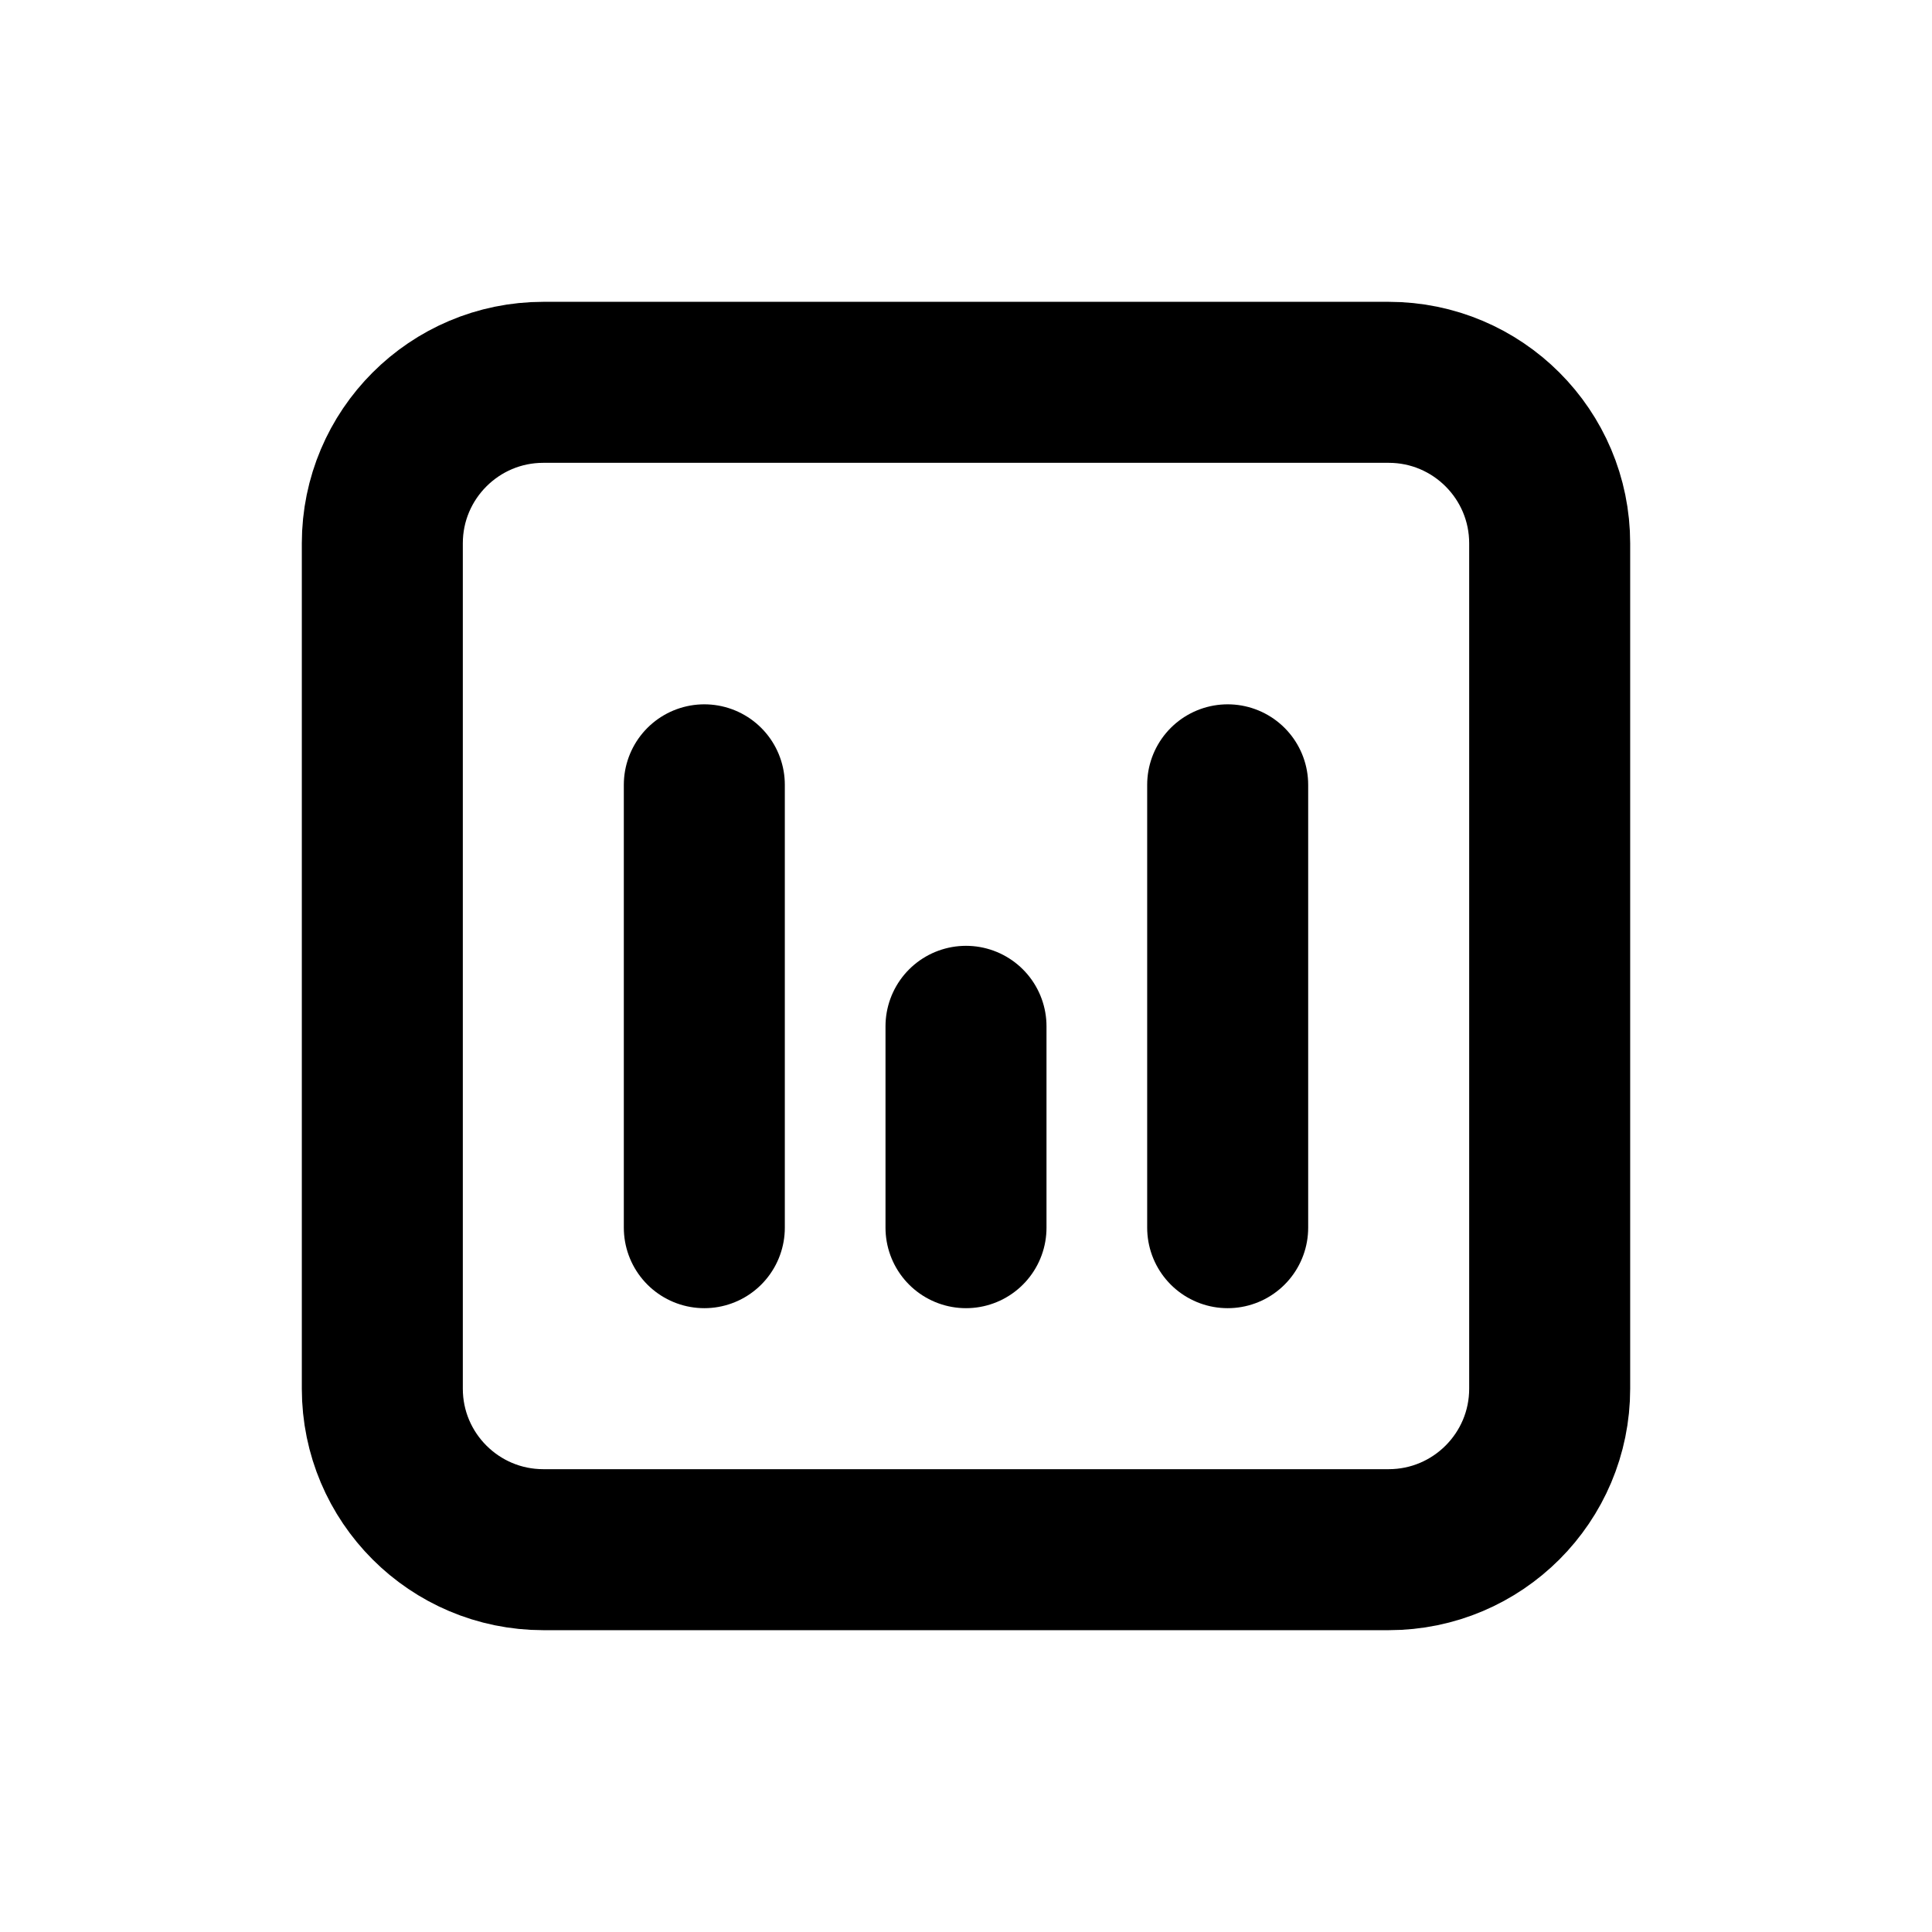
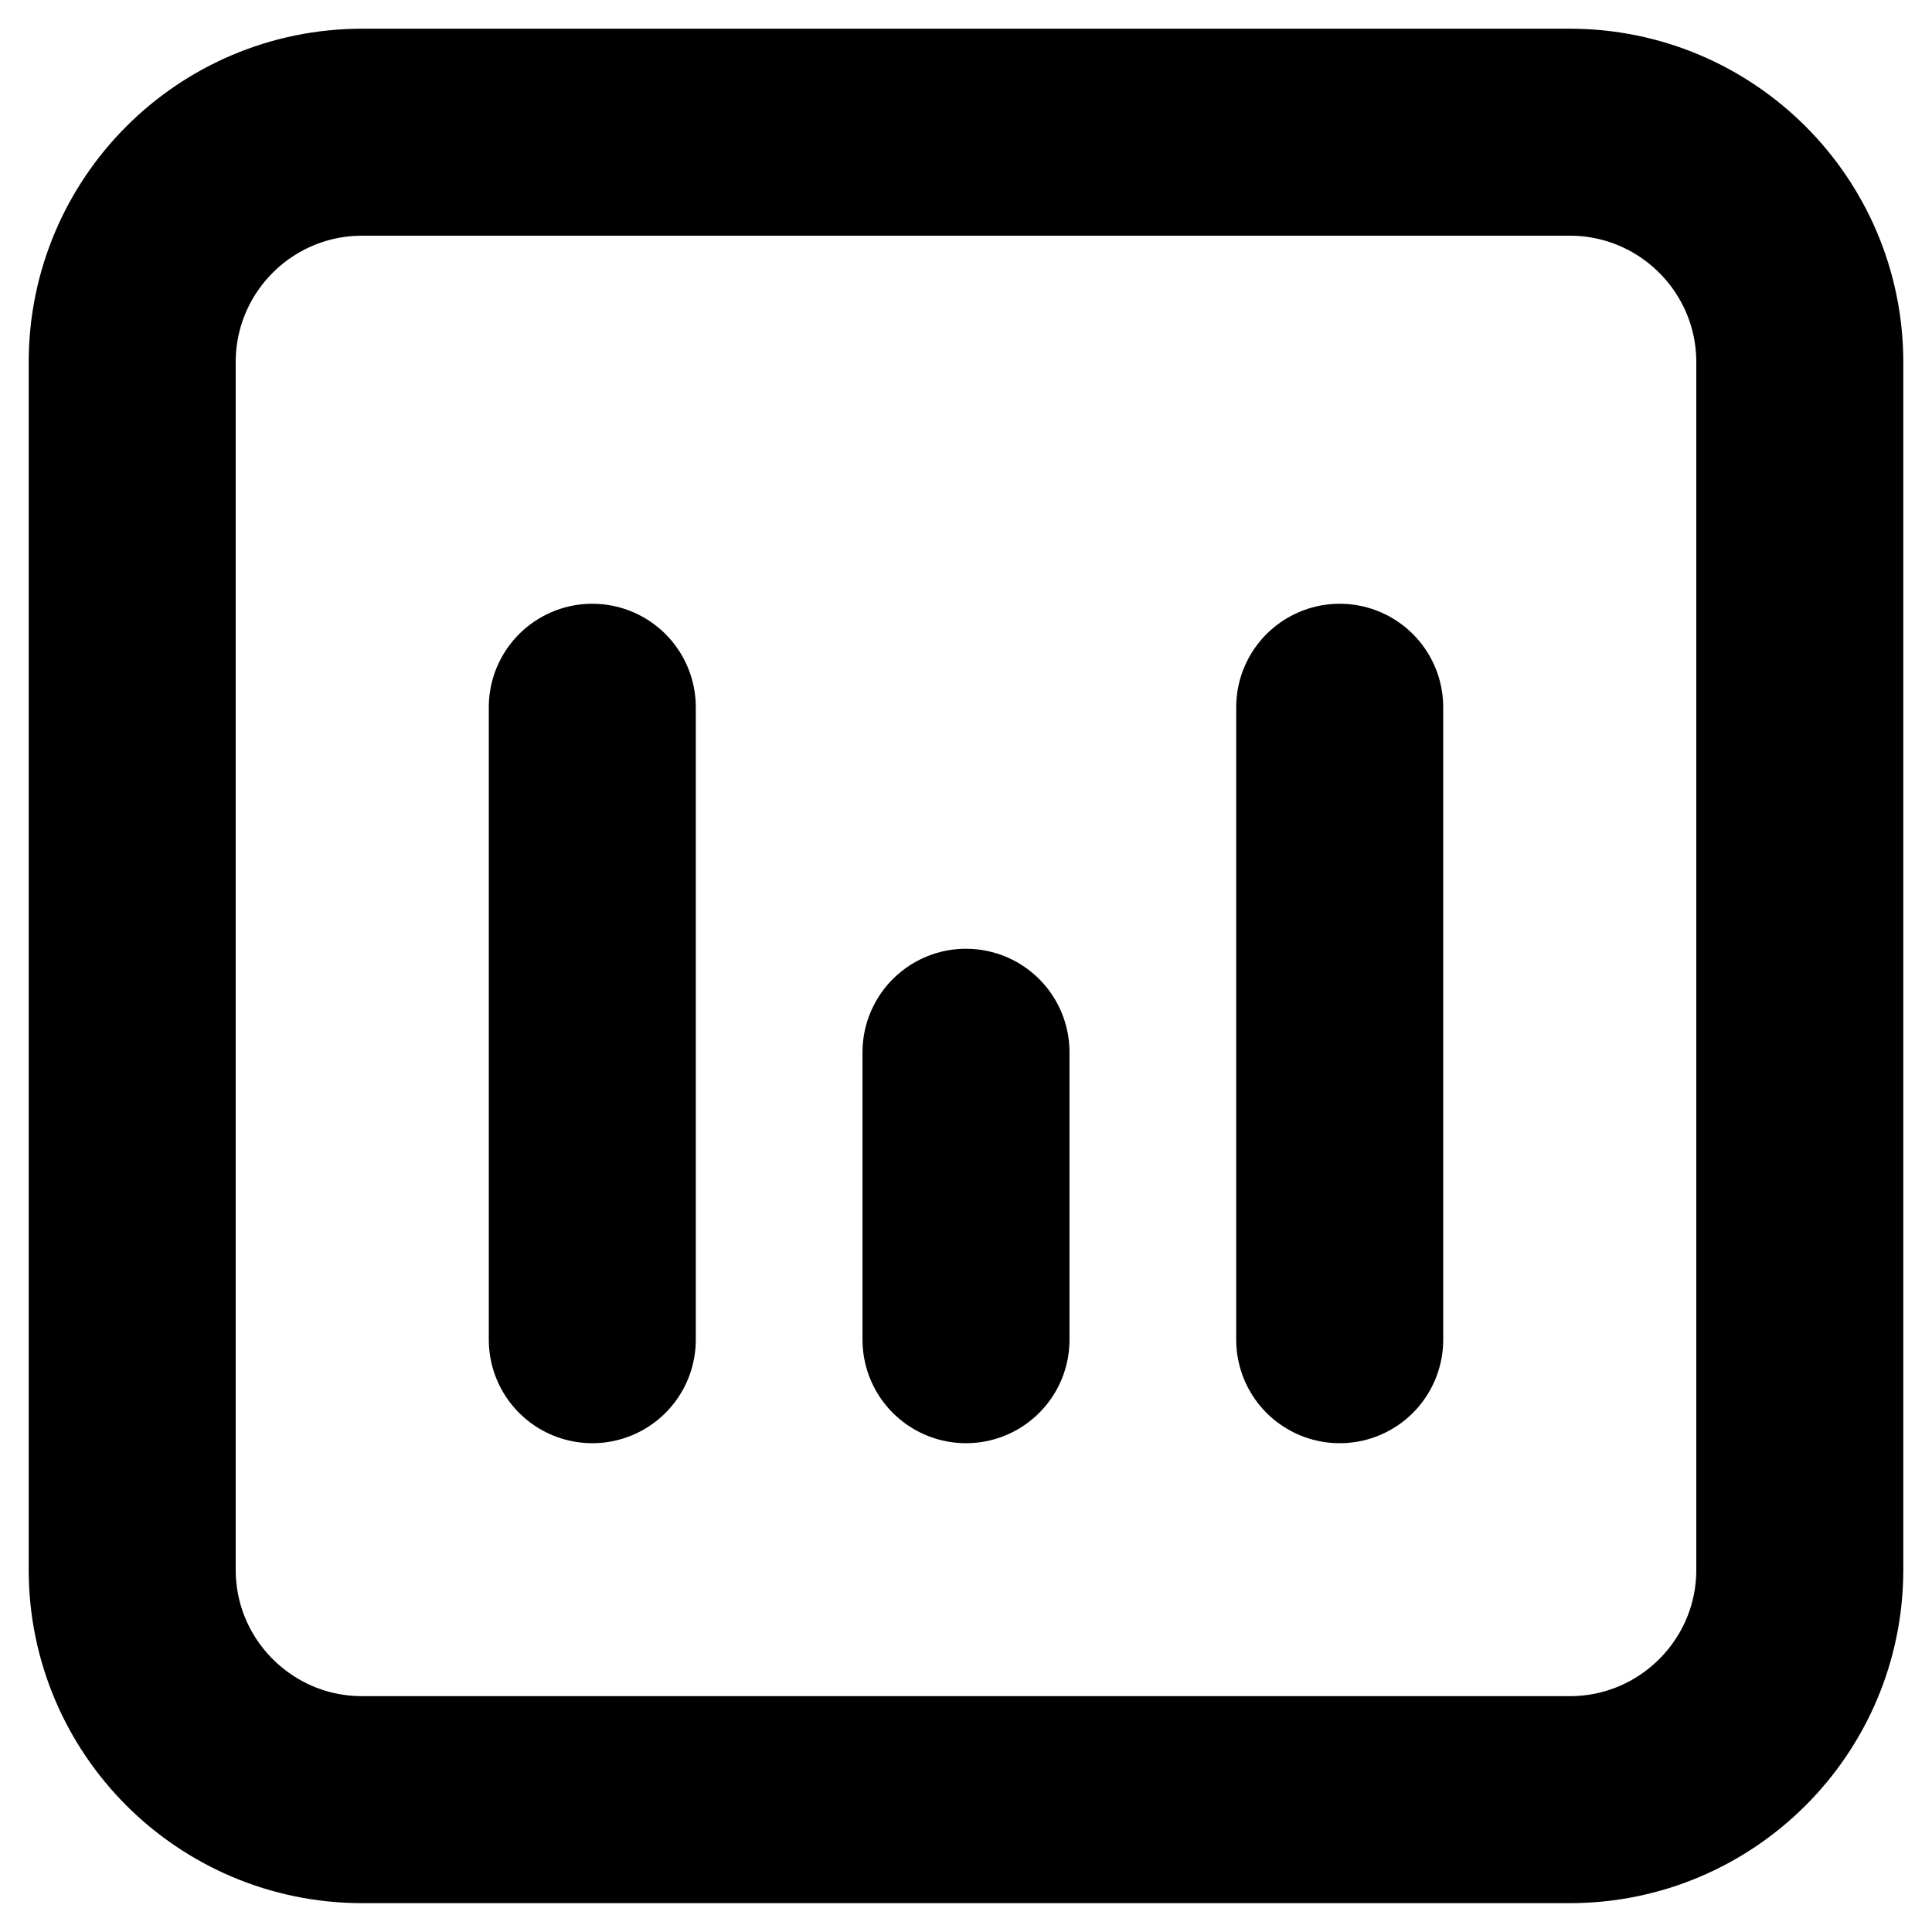
- <svg xmlns="http://www.w3.org/2000/svg" viewBox="0 0 18 18" fill="none" stroke="currentColor">
-   <path d="M3.562 5.062C3.562 4.234 4.234 3.562 5.062 3.562H12.938C13.766 3.562 14.438 4.234 14.438 5.062V12.938C14.438 13.766 13.766 14.438 12.938 14.438H5.062C4.234 14.438 3.562 13.766 3.562 12.938V5.062Z" stroke-width="1.5" stroke-linecap="round" stroke-linejoin="round" />
-   <path d="M6.562 11.438V7.312" stroke-width="1.5" stroke-linecap="round" stroke-linejoin="round" />
-   <path d="M11.438 11.438V7.312" stroke-width="1.5" stroke-linecap="round" stroke-linejoin="round" />
-   <path d="M9 11.438V9.562" stroke-width="1.5" stroke-linecap="round" stroke-linejoin="round" />
+ <svg xmlns="http://www.w3.org/2000/svg" viewBox="0 0 14 14" fill="none" stroke="currentColor">
+   <path d="M4.292 9.708V5.125M9.708 9.708V5.125M7 9.708V7.625M0.958 2.625C0.958 1.704 1.704 0.958 2.625 0.958H11.375C12.295 0.958 13.042 1.704 13.042 2.625V11.375C13.042 12.295 12.295 13.041 11.375 13.041H2.625C1.704 13.041 0.958 12.295 0.958 11.375V2.625Z" stroke-width="1.5" stroke-linecap="round" stroke-linejoin="round" />
</svg>
